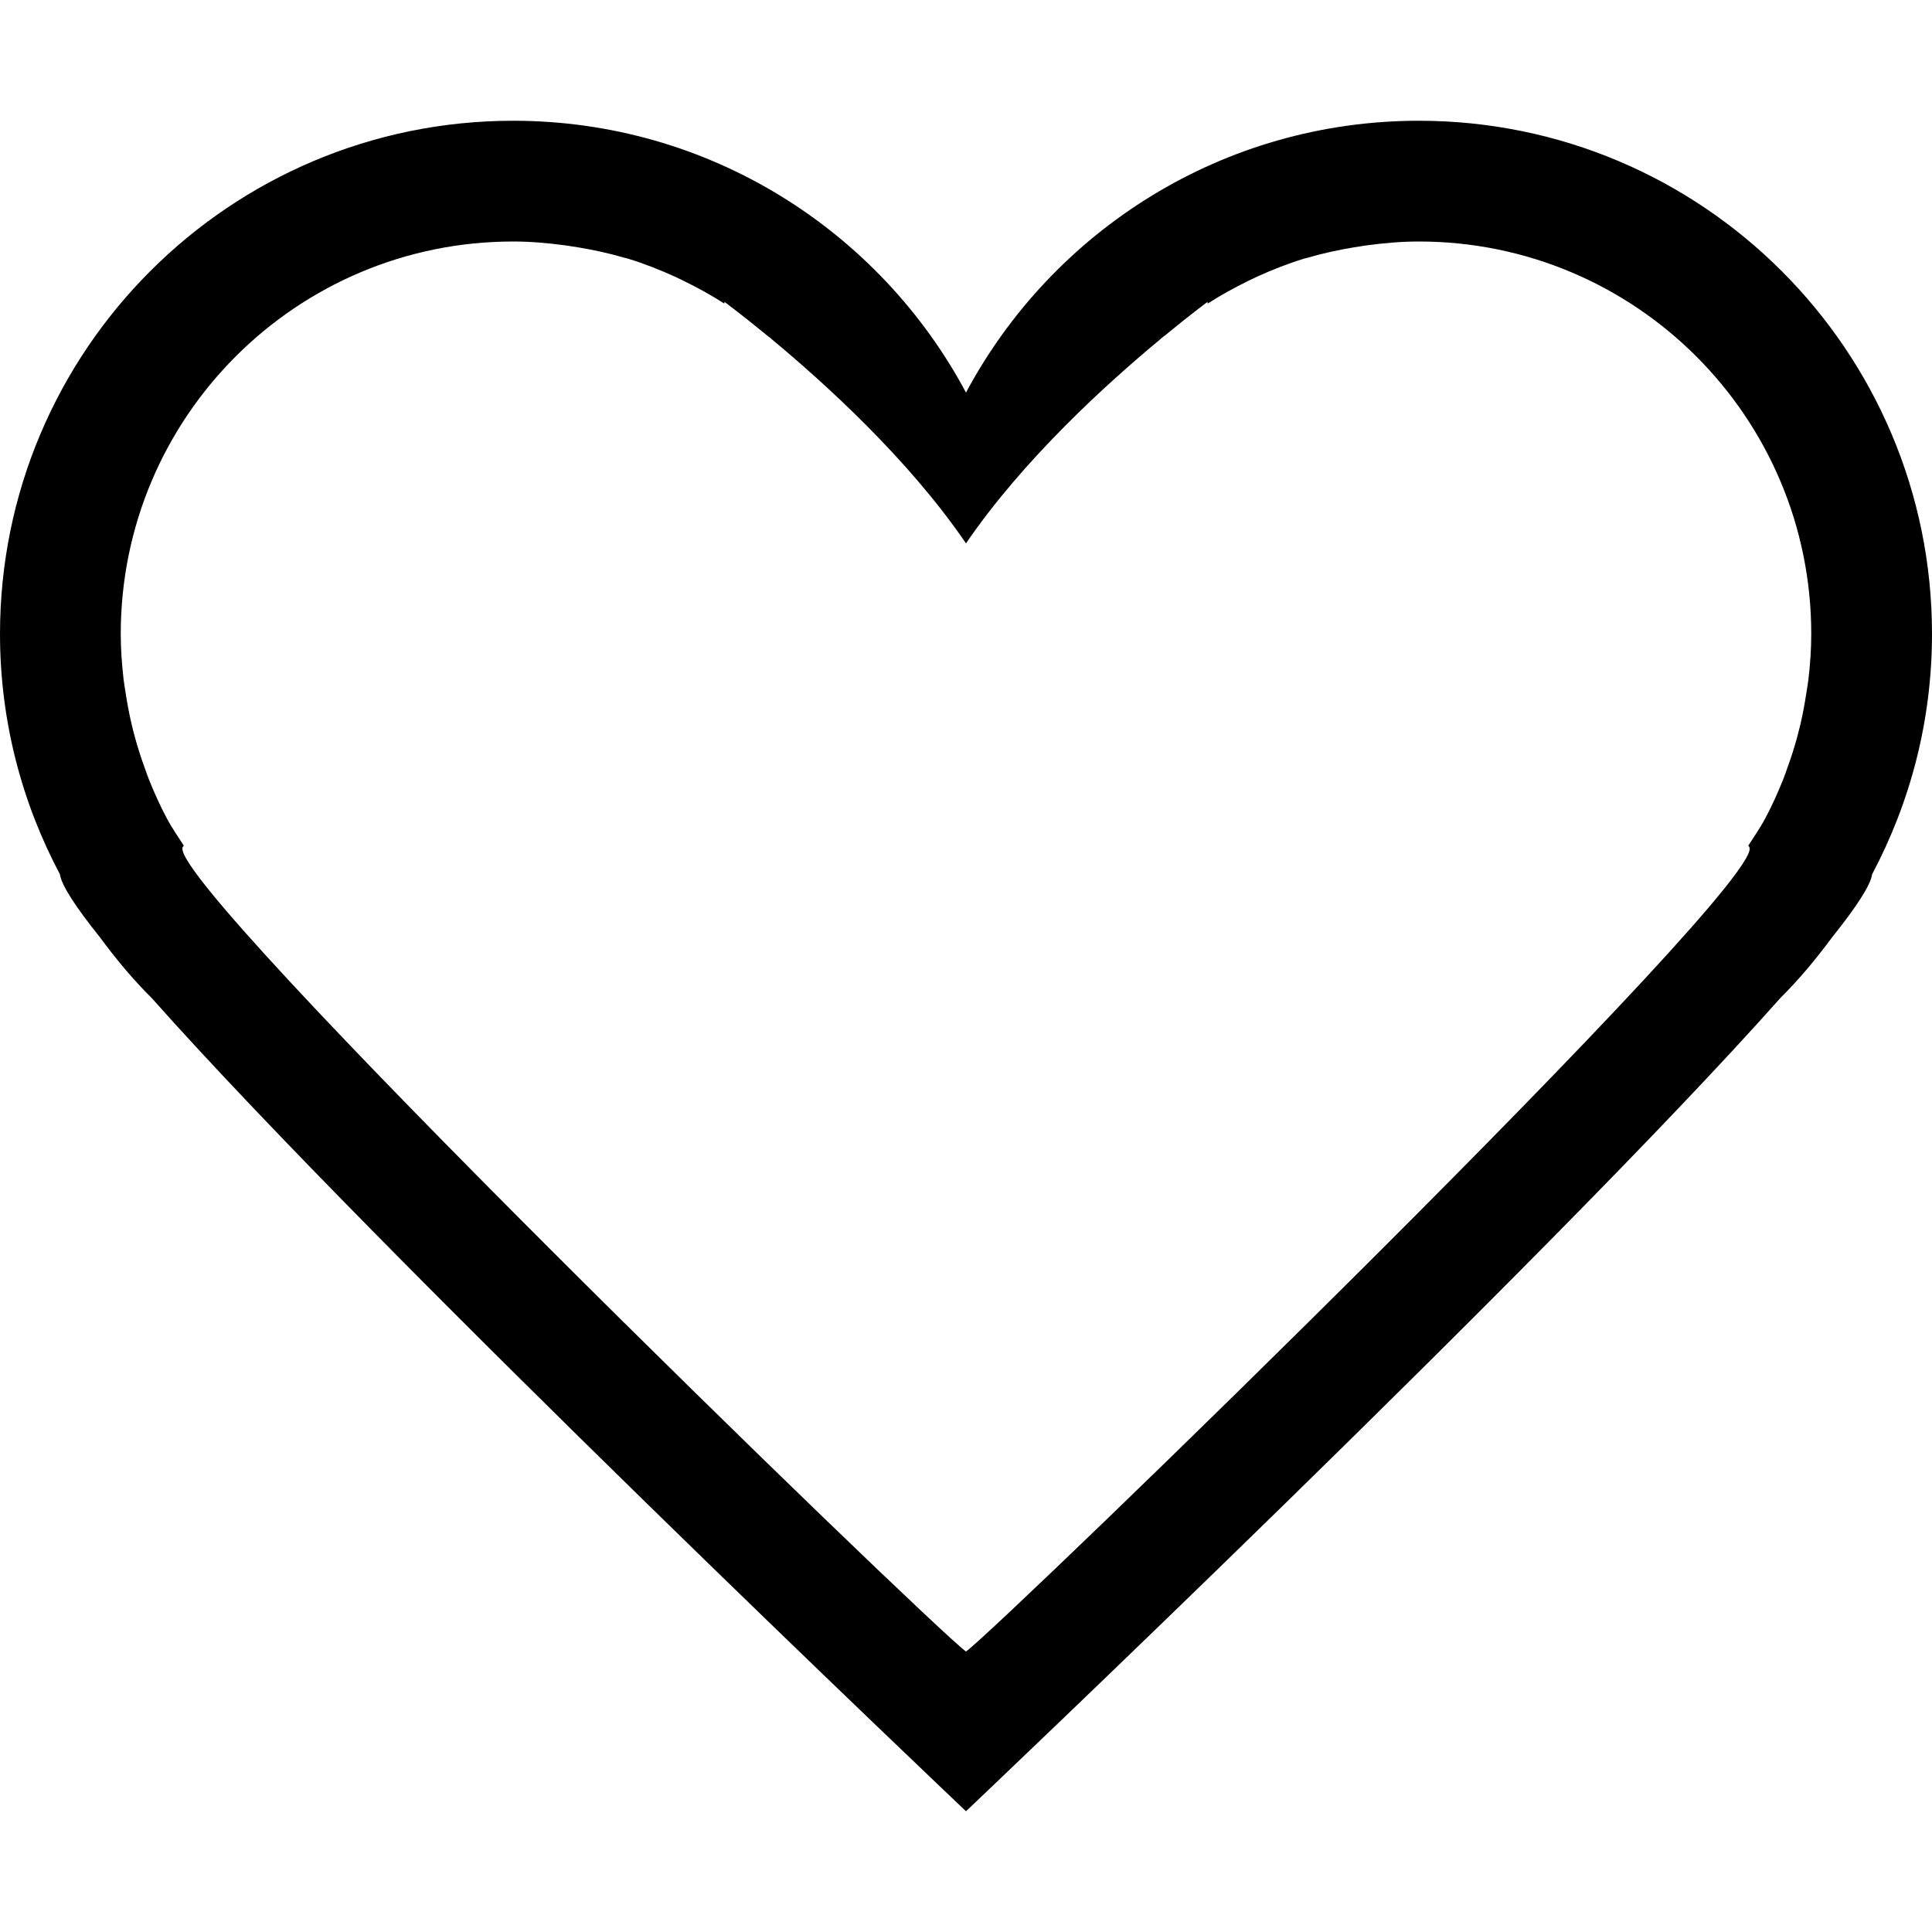
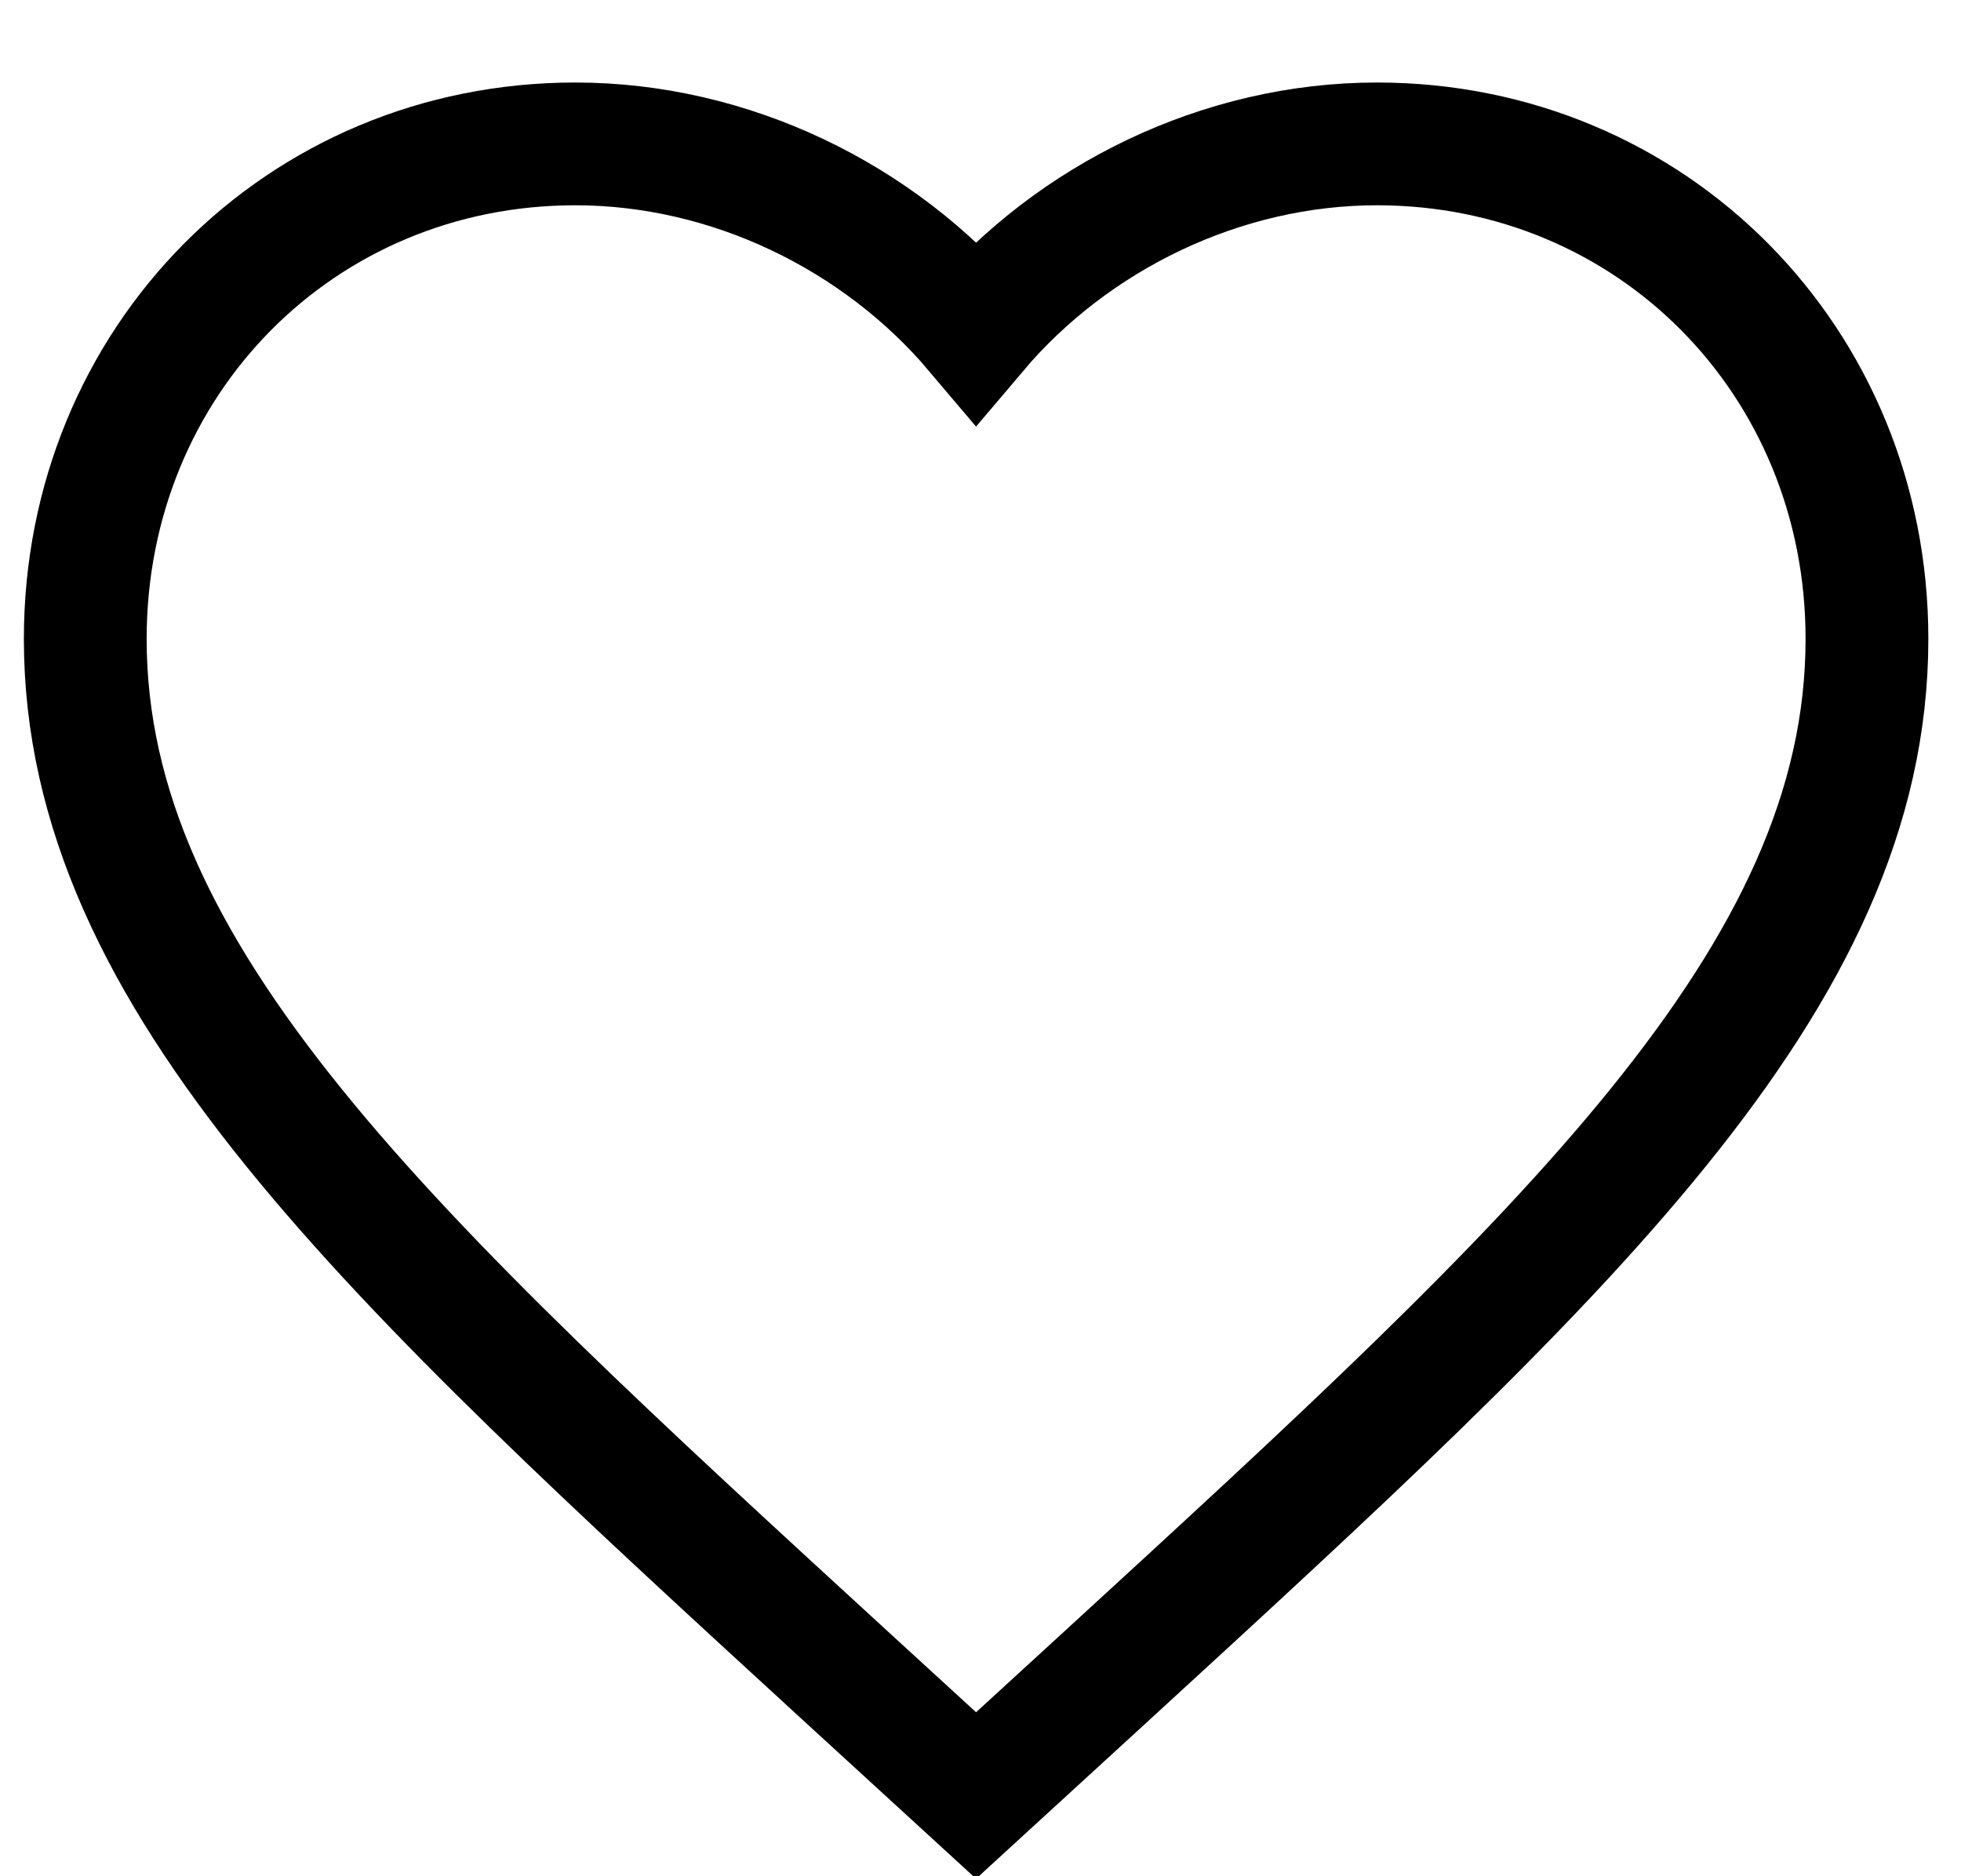
- <svg xmlns="http://www.w3.org/2000/svg" version="1.1" id="Capa_1" x="0px" y="0px" width="612px" height="612px" viewBox="0 0 612 612" style="enable-background:new 0 0 612 612;" xml:space="preserve">
-   <g>
-     <g id="Heart_1_">
-       <g>
-         <path d="M449.438,38.25c-62.137,0-116.069,34.884-143.438,86.101C278.632,73.134,224.7,38.25,162.562,38.25     C72.79,38.25,0,111.04,0,200.812c0,27.521,6.904,53.397,18.972,76.118c0.459,3.442,5.011,10.404,12.794,20.119     c4.992,6.771,10.366,13.235,16.313,19.125C121.138,398.431,306,573.75,306,573.75s184.862-175.319,257.92-257.557     c5.947-5.909,11.322-12.374,16.313-19.125c7.784-9.716,12.336-16.677,12.795-20.12C605.096,254.209,612,228.333,612,200.812     C612,111.04,539.21,38.25,449.438,38.25z M572.852,215.233c-0.173,1.396-0.421,2.773-0.632,4.169     c-0.517,3.385-1.128,6.732-1.894,10.021c-0.344,1.435-0.707,2.85-1.09,4.284c-0.918,3.347-1.989,6.636-3.175,9.888     c-0.401,1.109-0.784,2.238-1.224,3.347c-1.702,4.265-3.596,8.434-5.737,12.451c-1.588,2.945-3.5,5.68-5.298,8.491     c0.058,0.058,0.21,0.268,0.248,0.325c8.09,9.314-235.849,245.909-248.051,254.955C293.798,514.118,49.859,277.523,57.968,268.19     c0.039-0.058,0.191-0.268,0.249-0.325c-1.797-2.812-3.71-5.527-5.297-8.492c-2.142-4.016-4.036-8.186-5.738-12.45     c-0.439-1.109-0.822-2.238-1.224-3.347c-1.186-3.232-2.257-6.522-3.175-9.888c-0.383-1.416-0.765-2.831-1.09-4.284     c-0.784-3.29-1.396-6.617-1.913-10.002c-0.21-1.396-0.459-2.773-0.631-4.169c-0.536-4.743-0.899-9.543-0.899-14.42     C38.25,132.154,93.904,76.5,162.562,76.5c5.604,0,11.073,0.497,16.486,1.224c1.377,0.191,2.735,0.401,4.112,0.631     c4.934,0.823,9.773,1.875,14.478,3.251c0.402,0.115,0.822,0.191,1.224,0.306c5.202,1.588,10.213,3.577,15.089,5.795     c0.918,0.421,1.817,0.88,2.735,1.32c4.399,2.142,8.664,4.514,12.756,7.134l0.058-0.536c0,0,5.47,4.055,13.407,10.576     c0.344,0.287,0.727,0.517,1.071,0.803c0.229,0.191,0.44,0.402,0.65,0.593c16.562,13.751,43.146,37.81,61.372,64.528     c18.227-26.718,44.81-50.777,61.372-64.509c0.21-0.191,0.421-0.401,0.65-0.593c0.344-0.287,0.727-0.516,1.071-0.803     C377.03,99.68,382.5,95.625,382.5,95.625l0.058,0.536c4.093-2.62,8.357-4.992,12.756-7.134c0.918-0.44,1.817-0.899,2.735-1.32     c4.877-2.218,9.888-4.207,15.09-5.795c0.401-0.114,0.822-0.191,1.224-0.306c4.705-1.377,9.562-2.429,14.478-3.251     c1.357-0.229,2.716-0.44,4.112-0.631c5.412-0.727,10.882-1.224,16.485-1.224c68.659,0,124.312,55.654,124.312,124.312     C573.75,205.689,573.406,210.49,572.852,215.233z" />
+ <svg xmlns="http://www.w3.org/2000/svg" width="23px" height="22px" viewBox="0 0 23 22" version="1.1">
+   <g id="Web" stroke="none" stroke-width="1" fill="none" fill-rule="evenodd">
+     <g id="Home" transform="translate(-449, -713)" stroke="#000000" stroke-width="1.44">
+       <g id="Group-3" transform="translate(430, 102)">
+         <g id="Group-2" transform="translate(0, 20)">
+           <g id="Like,-comment,-send,-collect" transform="translate(20, 583)">
+             <path d="M10.448,29.062 L8.933,27.674 C3.552,22.738 -5.68434189e-14,19.481 -5.68434189e-14,15.495 C-5.68434189e-14,12.237 2.523,9.688 5.747,9.688 C7.565,9.688 9.31,10.543 10.448,11.889 C11.587,10.543 13.332,9.688 15.15,9.688 C18.374,9.688 20.897,12.237 20.897,15.495 C20.897,19.481 17.344,22.738 11.963,27.674 L10.448,29.062 Z" id="Like" />
+           </g>
+         </g>
      </g>
    </g>
  </g>
-   <g>
- </g>
-   <g>
- </g>
-   <g>
- </g>
-   <g>
- </g>
-   <g>
- </g>
-   <g>
- </g>
-   <g>
- </g>
-   <g>
- </g>
-   <g>
- </g>
-   <g>
- </g>
-   <g>
- </g>
-   <g>
- </g>
-   <g>
- </g>
-   <g>
- </g>
-   <g>
- </g>
</svg>
